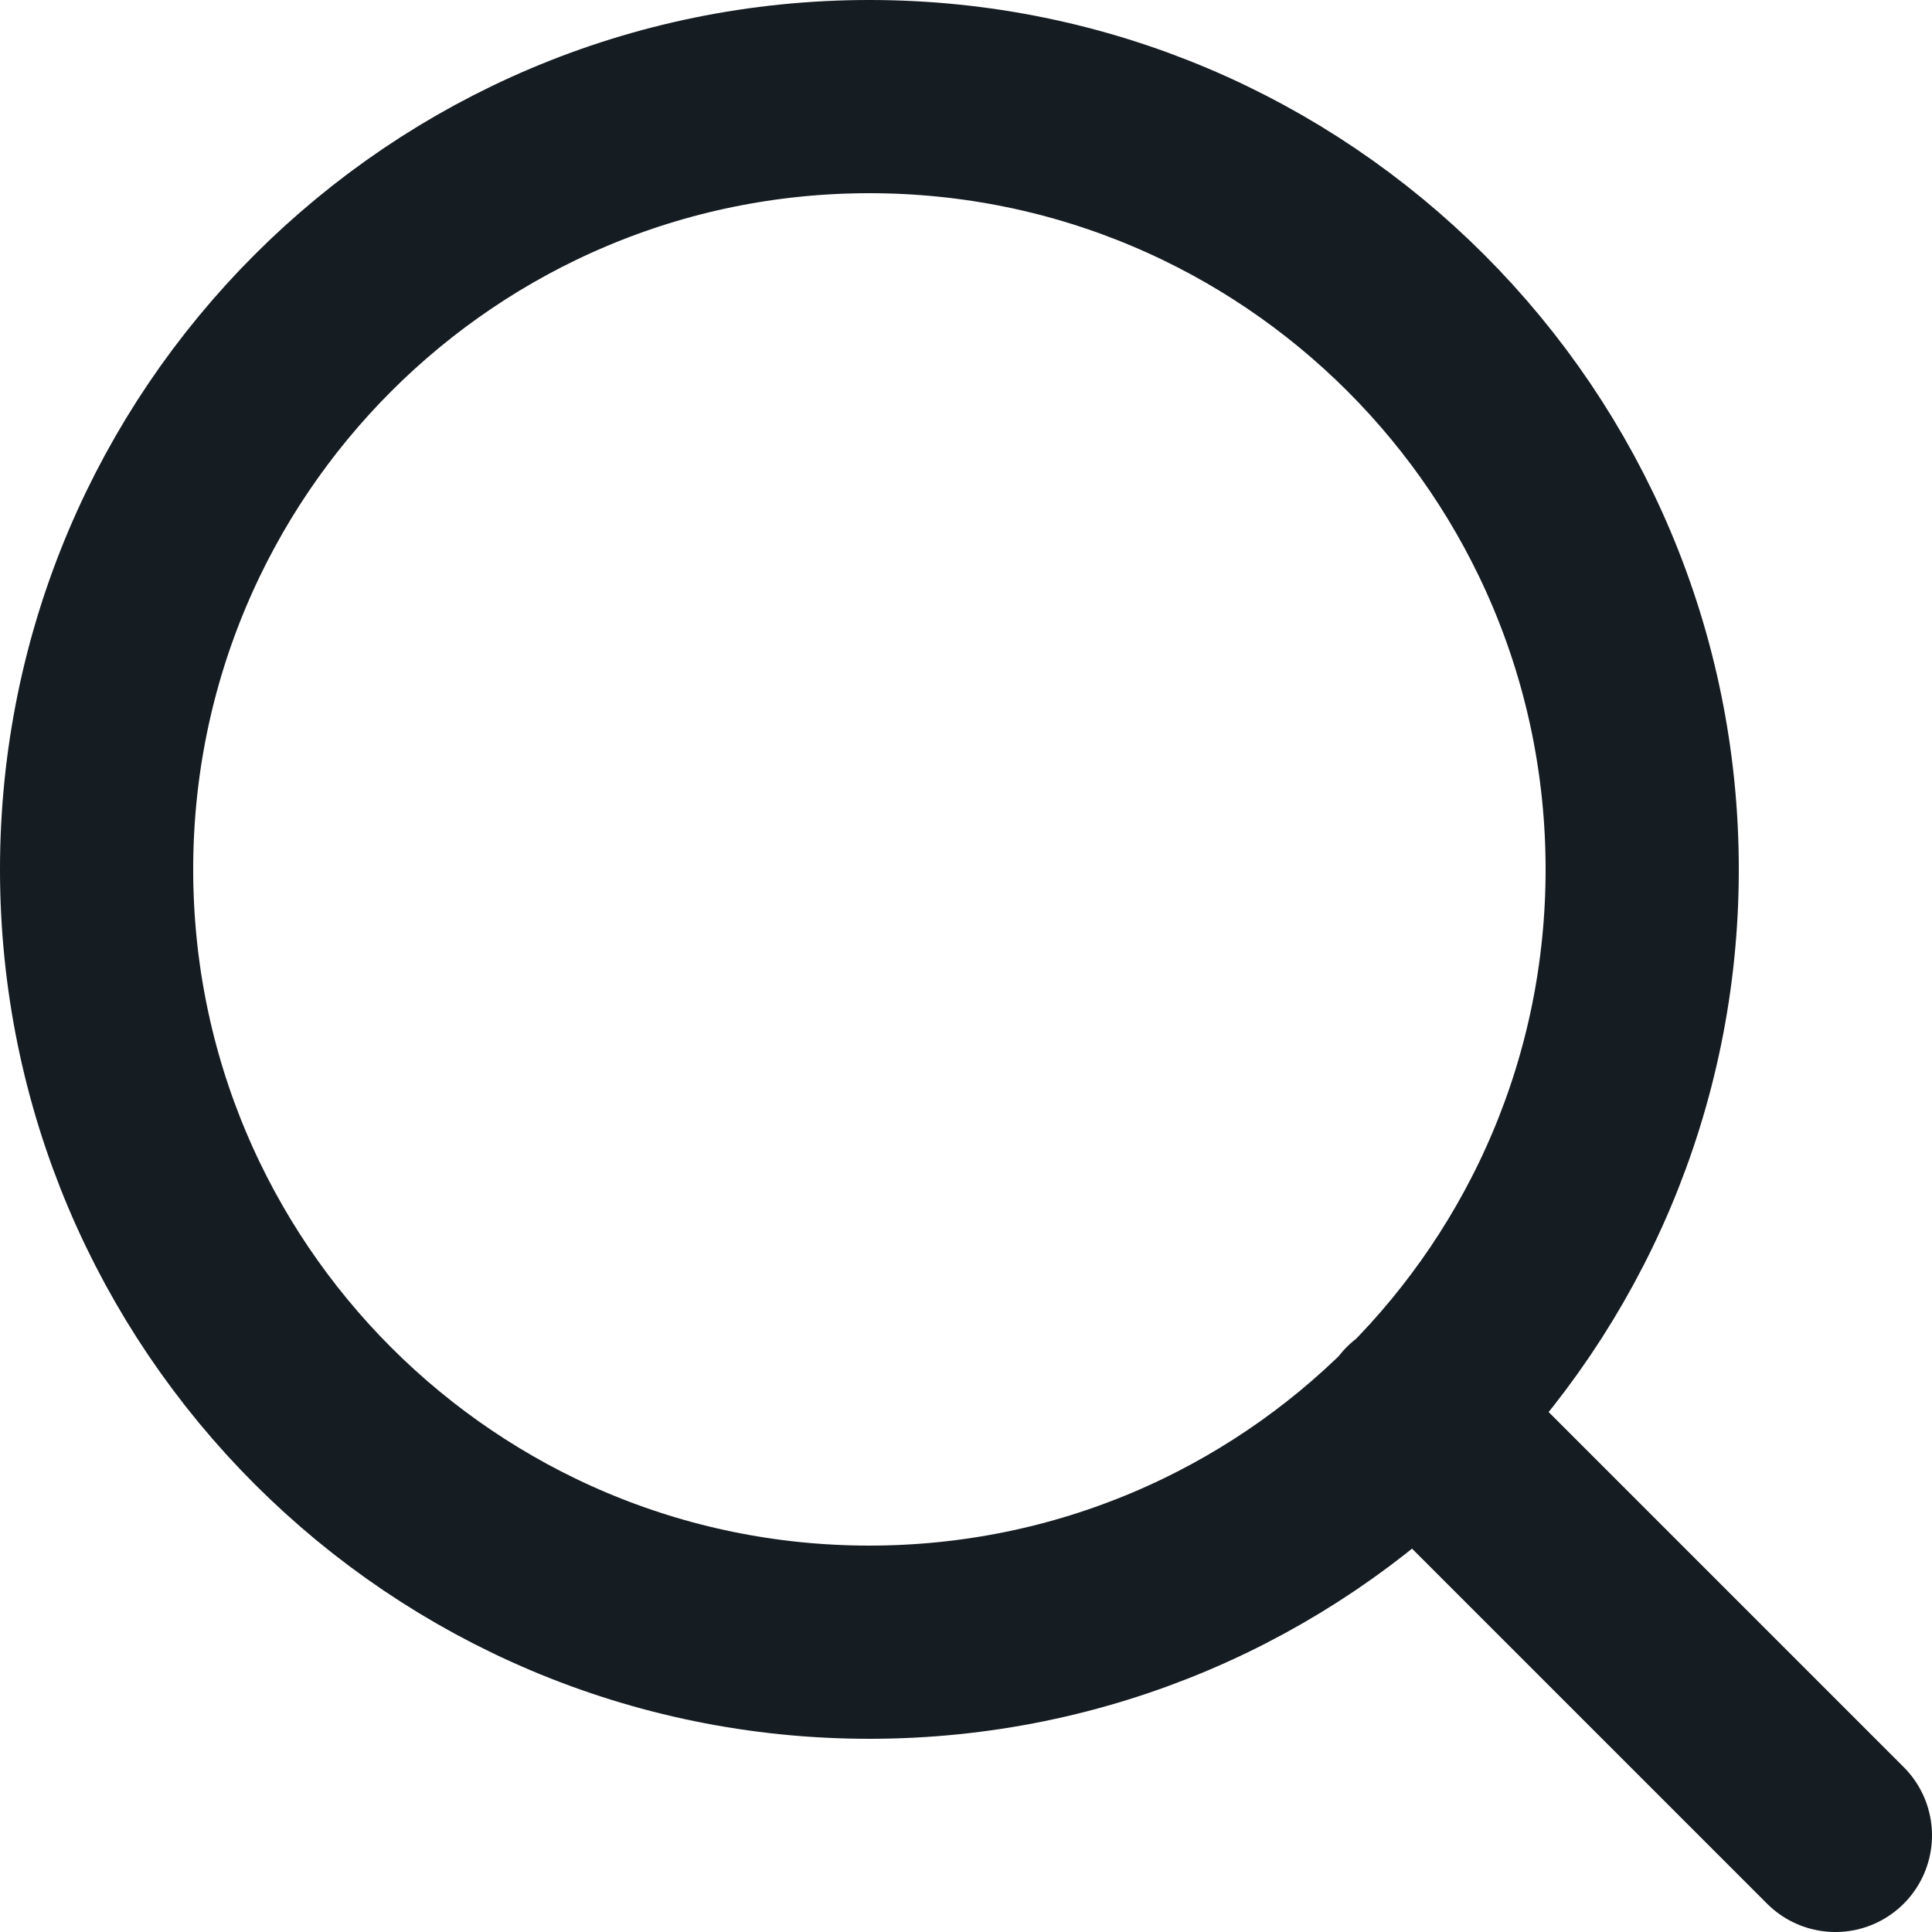
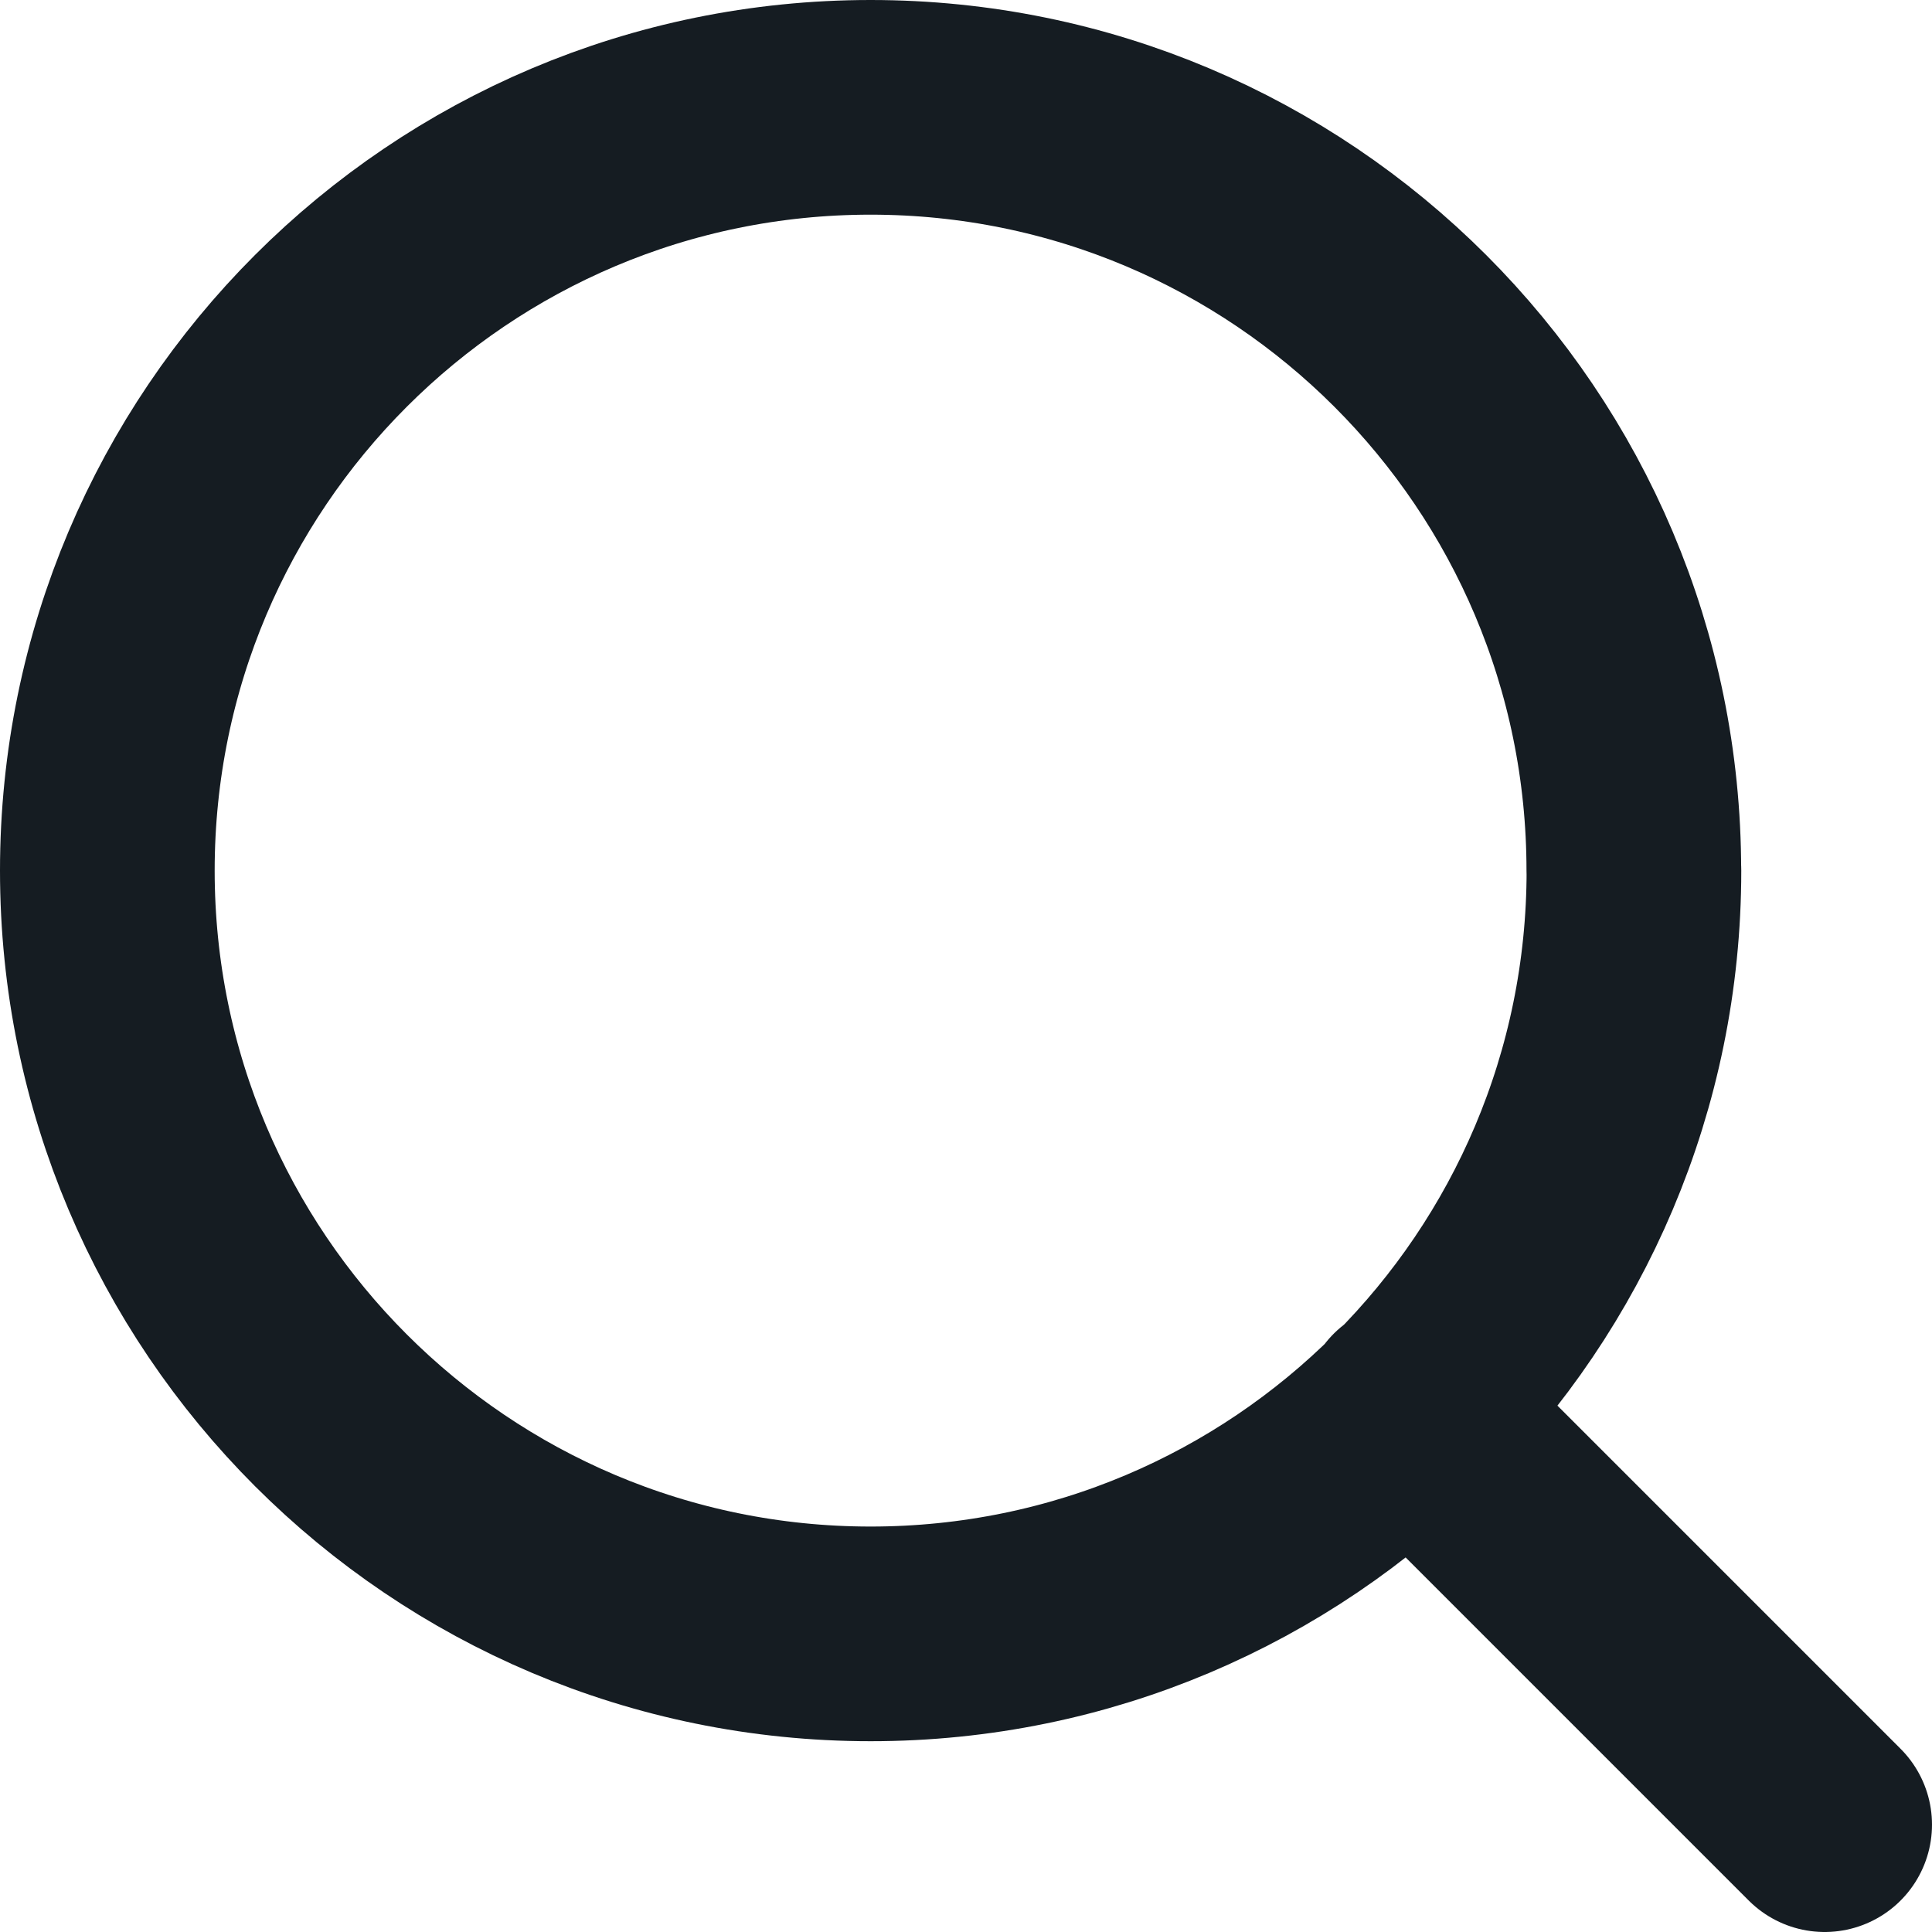
- <svg xmlns="http://www.w3.org/2000/svg" width="20" height="20" viewBox="0 0 20 20" fill="none">
-   <path d="M19 19L14.65 14.65M17 9C17 13.418 13.418 17 9 17C4.582 17 1 13.418 1 9C1 4.582 4.582 1 9 1C13.418 1 17 4.582 17 9Z" stroke="#151C22" stroke-width="2" stroke-linecap="round" stroke-linejoin="round" />
+ <svg xmlns="http://www.w3.org/2000/svg" width="18" height="18" fill="none">
+   <path d="M17 17l-3.867-3.867m2.09-5.022A7.111 7.111 0 111 8.111a7.111 7.111 0 0114.222 0z" stroke="#151C22" stroke-width="2" stroke-linecap="round" stroke-linejoin="round" />
</svg>
